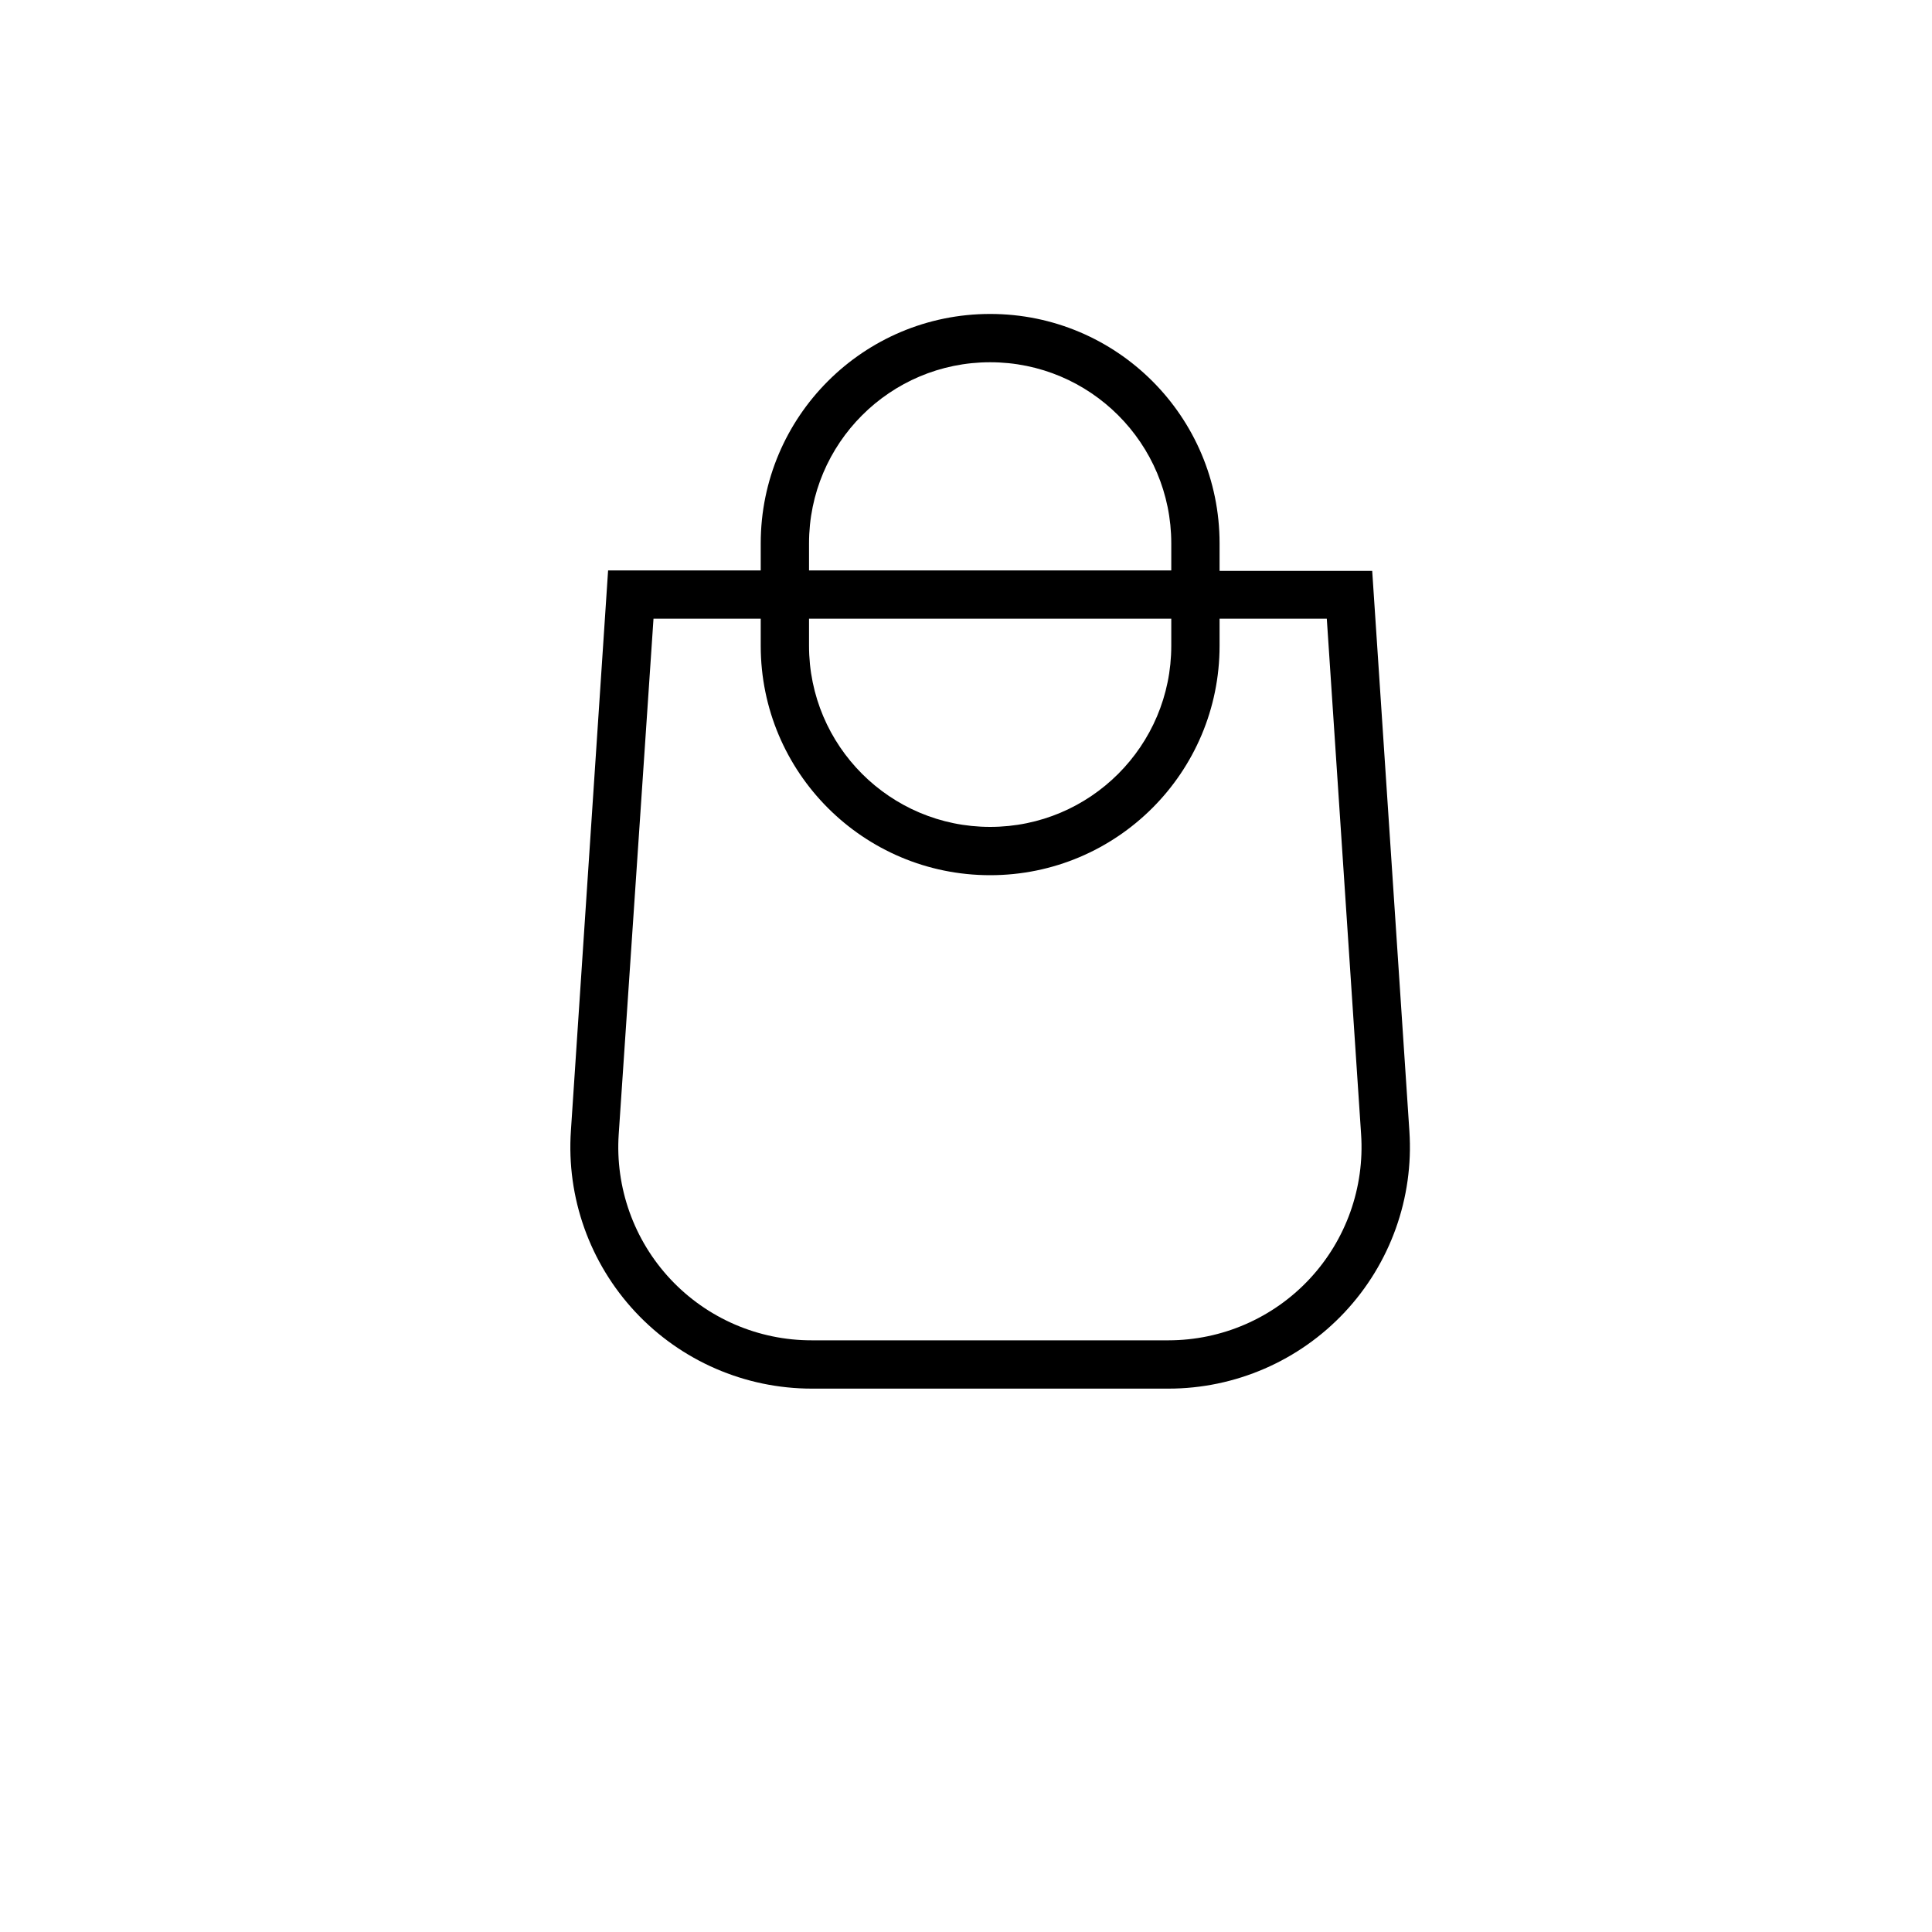
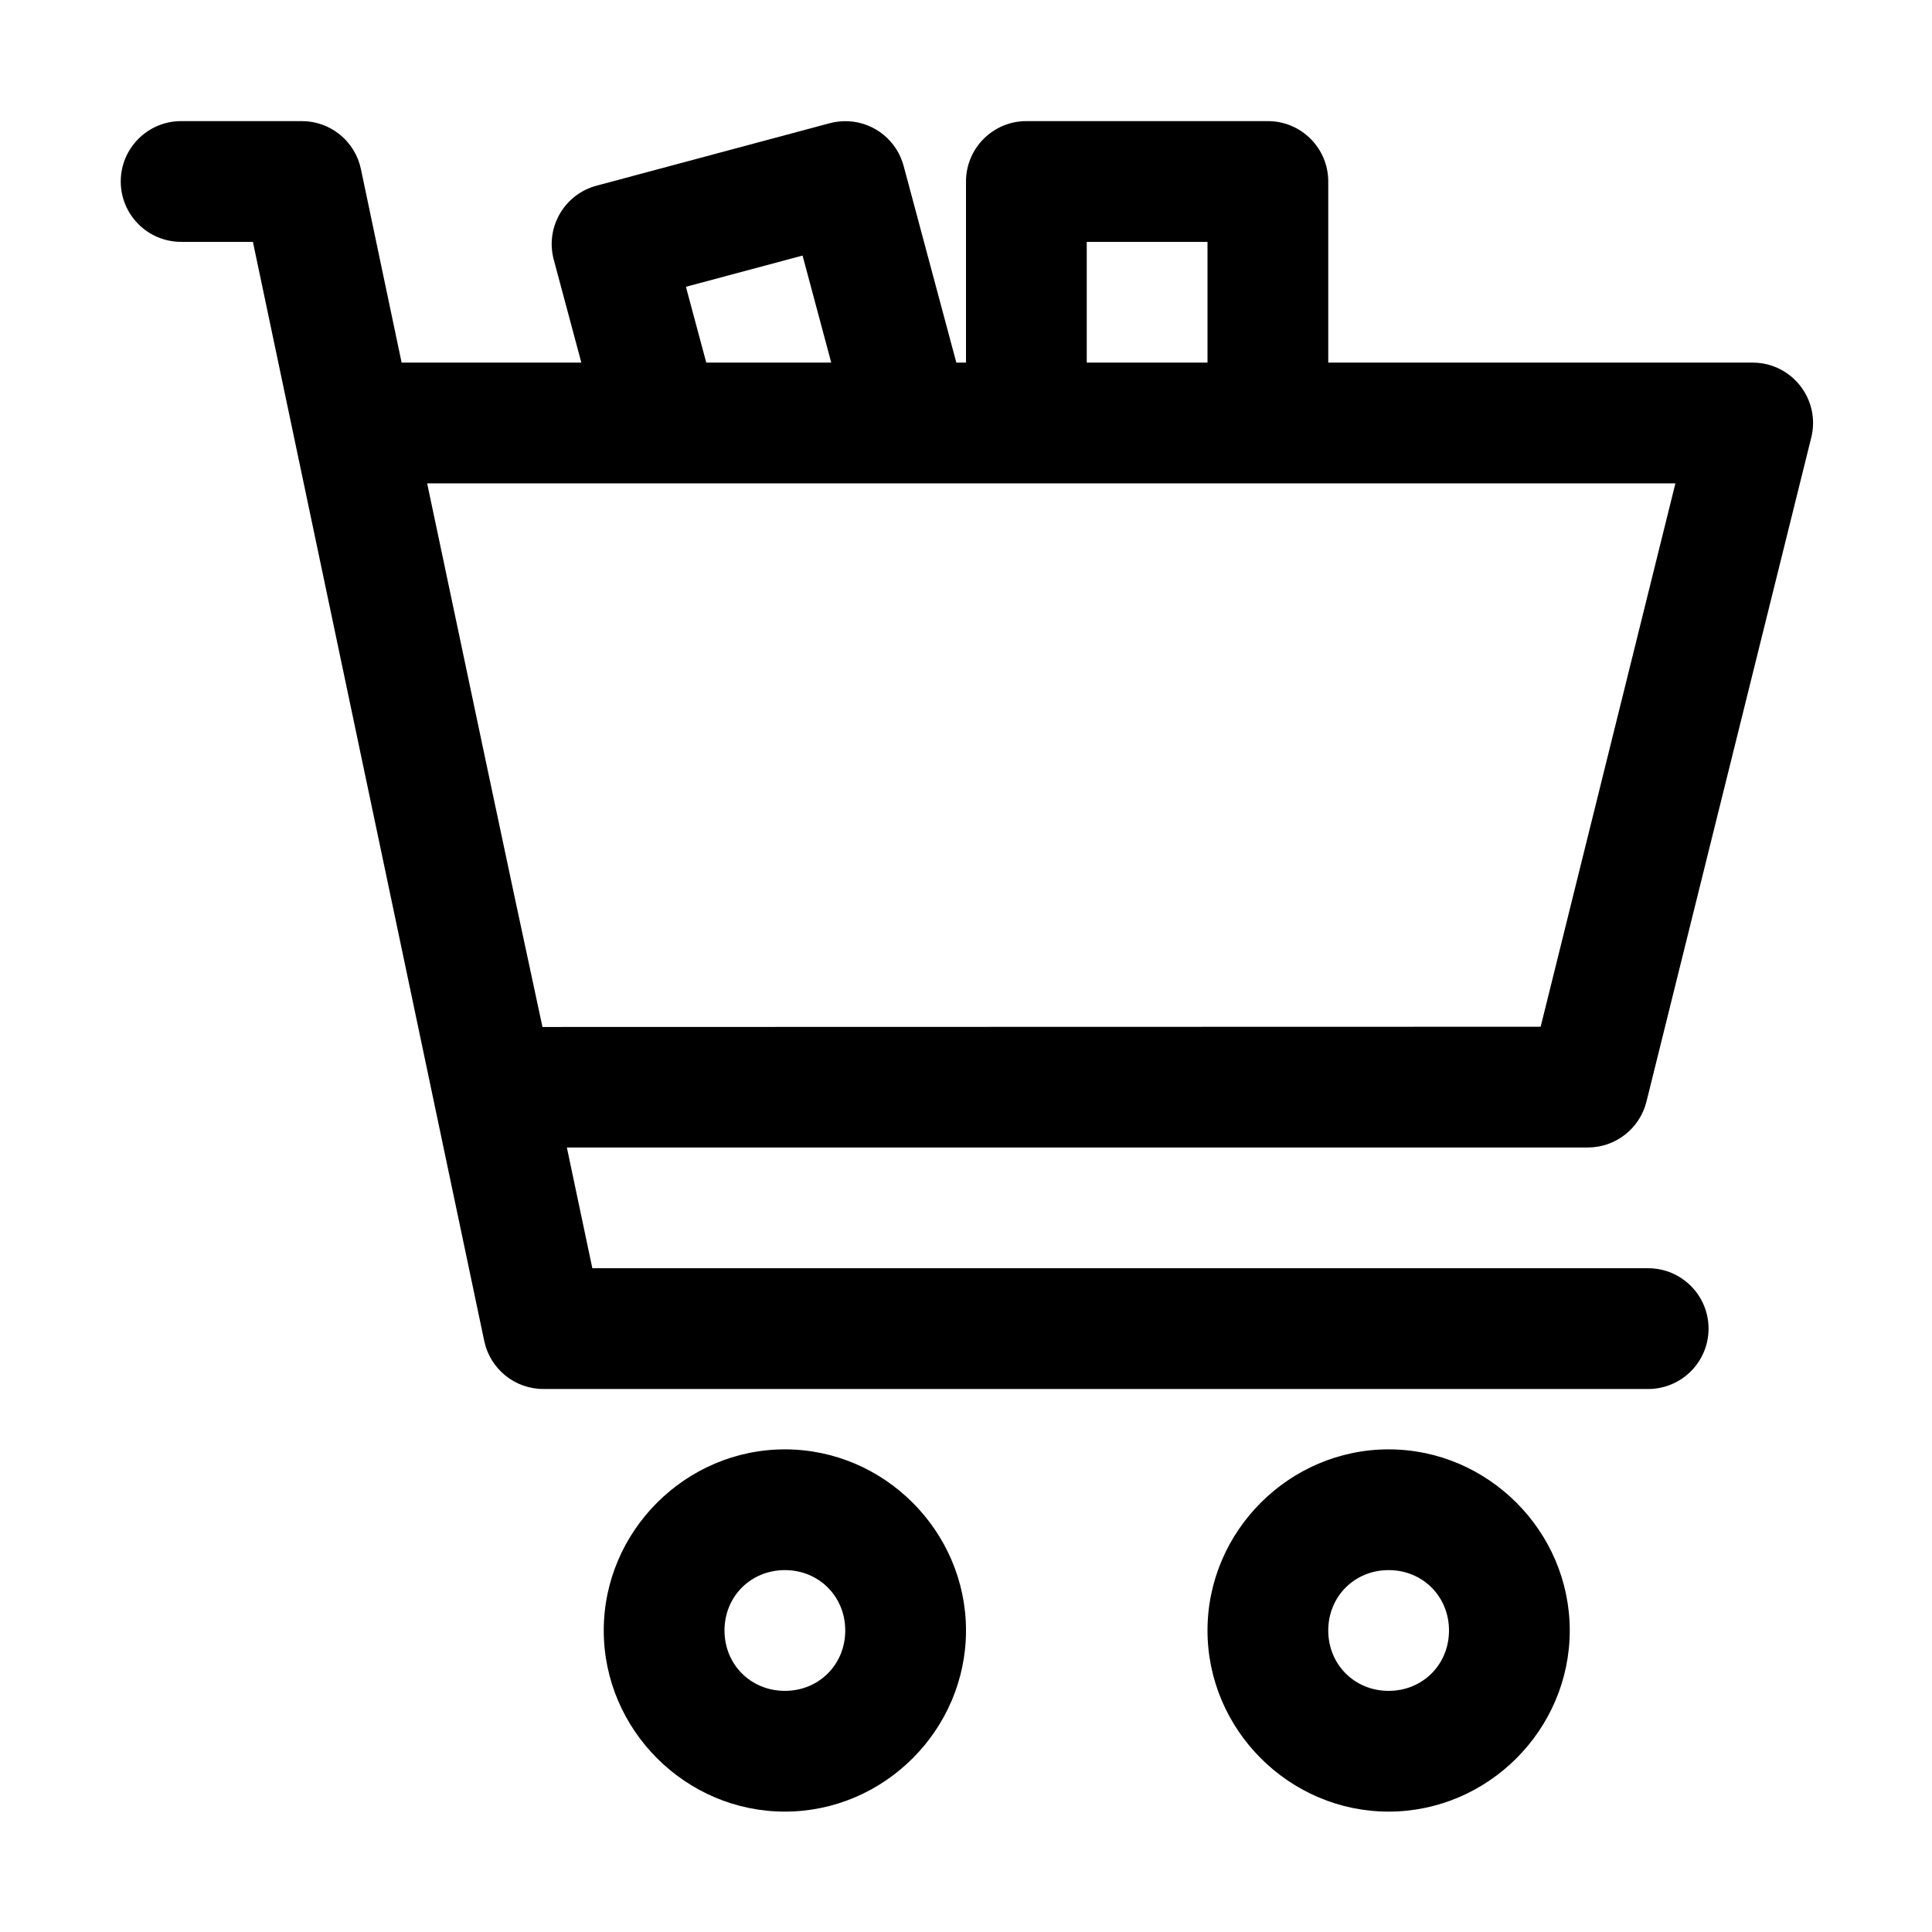
- <svg xmlns="http://www.w3.org/2000/svg" fill="none" class="icon icon-cart" viewBox="0 0 40 40">
-   <path fill="currentColor" fill-rule="evenodd" d="M20.5 6.5a4.75 4.75 0 0 0-4.75 4.75v.56h-3.16l-.77 11.6a5 5 0 0 0 4.99 5.34h7.38a5 5 0 0 0 4.99-5.33l-.77-11.6h-3.16v-.57A4.75 4.75 0 0 0 20.5 6.5m3.75 5.31v-.56a3.75 3.75 0 1 0-7.5 0v.56zm-7.5 1h7.5v.56a3.75 3.75 0 1 1-7.5 0zm-1 0v.56a4.75 4.75 0 1 0 9.5 0v-.56h2.22l.71 10.67a4 4 0 0 1-3.99 4.27h-7.38a4 4 0 0 1-4-4.27l.72-10.67z" />
+ <svg xmlns="http://www.w3.org/2000/svg" width="800px" height="800px" viewBox="0 0 32 32" id="svg5" version="1.1">
+   <defs id="defs2" />
+   <g id="layer1" transform="translate(-396,-196)">
+     <path d="m 399,198.006 c -0.552,0 -1,0.448 -1,1 0,0.552 0.448,1 1,1 h 1.189 l 3.832,18.207 c 0.098,0.462 0.506,0.793 0.979,0.793 h 18.299 c 0.552,0 1,-0.448 1,-1 0,-0.552 -0.448,-1 -1,-1 h -17.488 l -0.422,-2 h 16.91 c 0.459,1.8e-4 0.859,-0.312 0.971,-0.758 l 2.73,-11 c 0.157,-0.631 -0.32,-1.242 -0.971,-1.242 H 418 v -3 c -6e-5,-0.552 -0.448,-1 -1,-1 h -4 c -0.552,6e-5 -1,0.448 -1,1 v 3 h -0.16 l -0.873,-3.258 c -0.112,-0.419 -0.481,-0.718 -0.914,-0.74 -0.105,-0.005 -0.209,0.006 -0.311,0.033 l -3.863,1.035 c -0.533,0.143 -0.85,0.691 -0.707,1.225 l 0.457,1.705 h -2.977 l -0.674,-3.205 C 401.881,198.338 401.473,198.006 401,198.006 Z m 15,2 h 2 v 2 h -2 z m -4.707,0.227 0.475,1.773 h -2.07 L 407.361,200.75 Z m -6.219,3.773 H 423.75 l -2.232,9 -16.533,0.004 c -0.618,-2.865 -1.281,-6.025 -1.91,-9.004 z" id="path39527" style="color:#000000;fill:#000000;fill-rule:evenodd;stroke-linecap:round;stroke-linejoin:round;stroke-miterlimit:4.1;-inkscape-stroke:none" />
+     <path d="m 409,220.006 c -1.645,0 -3,1.355 -3,3 0,1.645 1.355,3 3,3 1.645,0 3,-1.355 3,-3 0,-1.645 -1.355,-3 -3,-3 z m 0,2 c 0.564,0 1,0.436 1,1 0,0.564 -0.436,1 -1,1 -0.564,0 -1,-0.436 -1,-1 0,-0.564 0.436,-1 1,-1 z" id="circle39529" style="color:#000000;fill:#000000;fill-rule:evenodd;stroke-linecap:round;stroke-linejoin:round;stroke-miterlimit:4.1;-inkscape-stroke:none" />
+     <path d="m 419,220.006 c -1.645,0 -3,1.355 -3,3 0,1.645 1.355,3 3,3 1.645,0 3,-1.355 3,-3 0,-1.645 -1.355,-3 -3,-3 z m 0,2 c 0.564,0 1,0.436 1,1 0,0.564 -0.436,1 -1,1 -0.564,0 -1,-0.436 -1,-1 0,-0.564 0.436,-1 1,-1 z" id="circle39531" style="color:#000000;fill:#000000;fill-rule:evenodd;stroke-linecap:round;stroke-linejoin:round;stroke-miterlimit:4.1;-inkscape-stroke:none" />
+   </g>
</svg>
